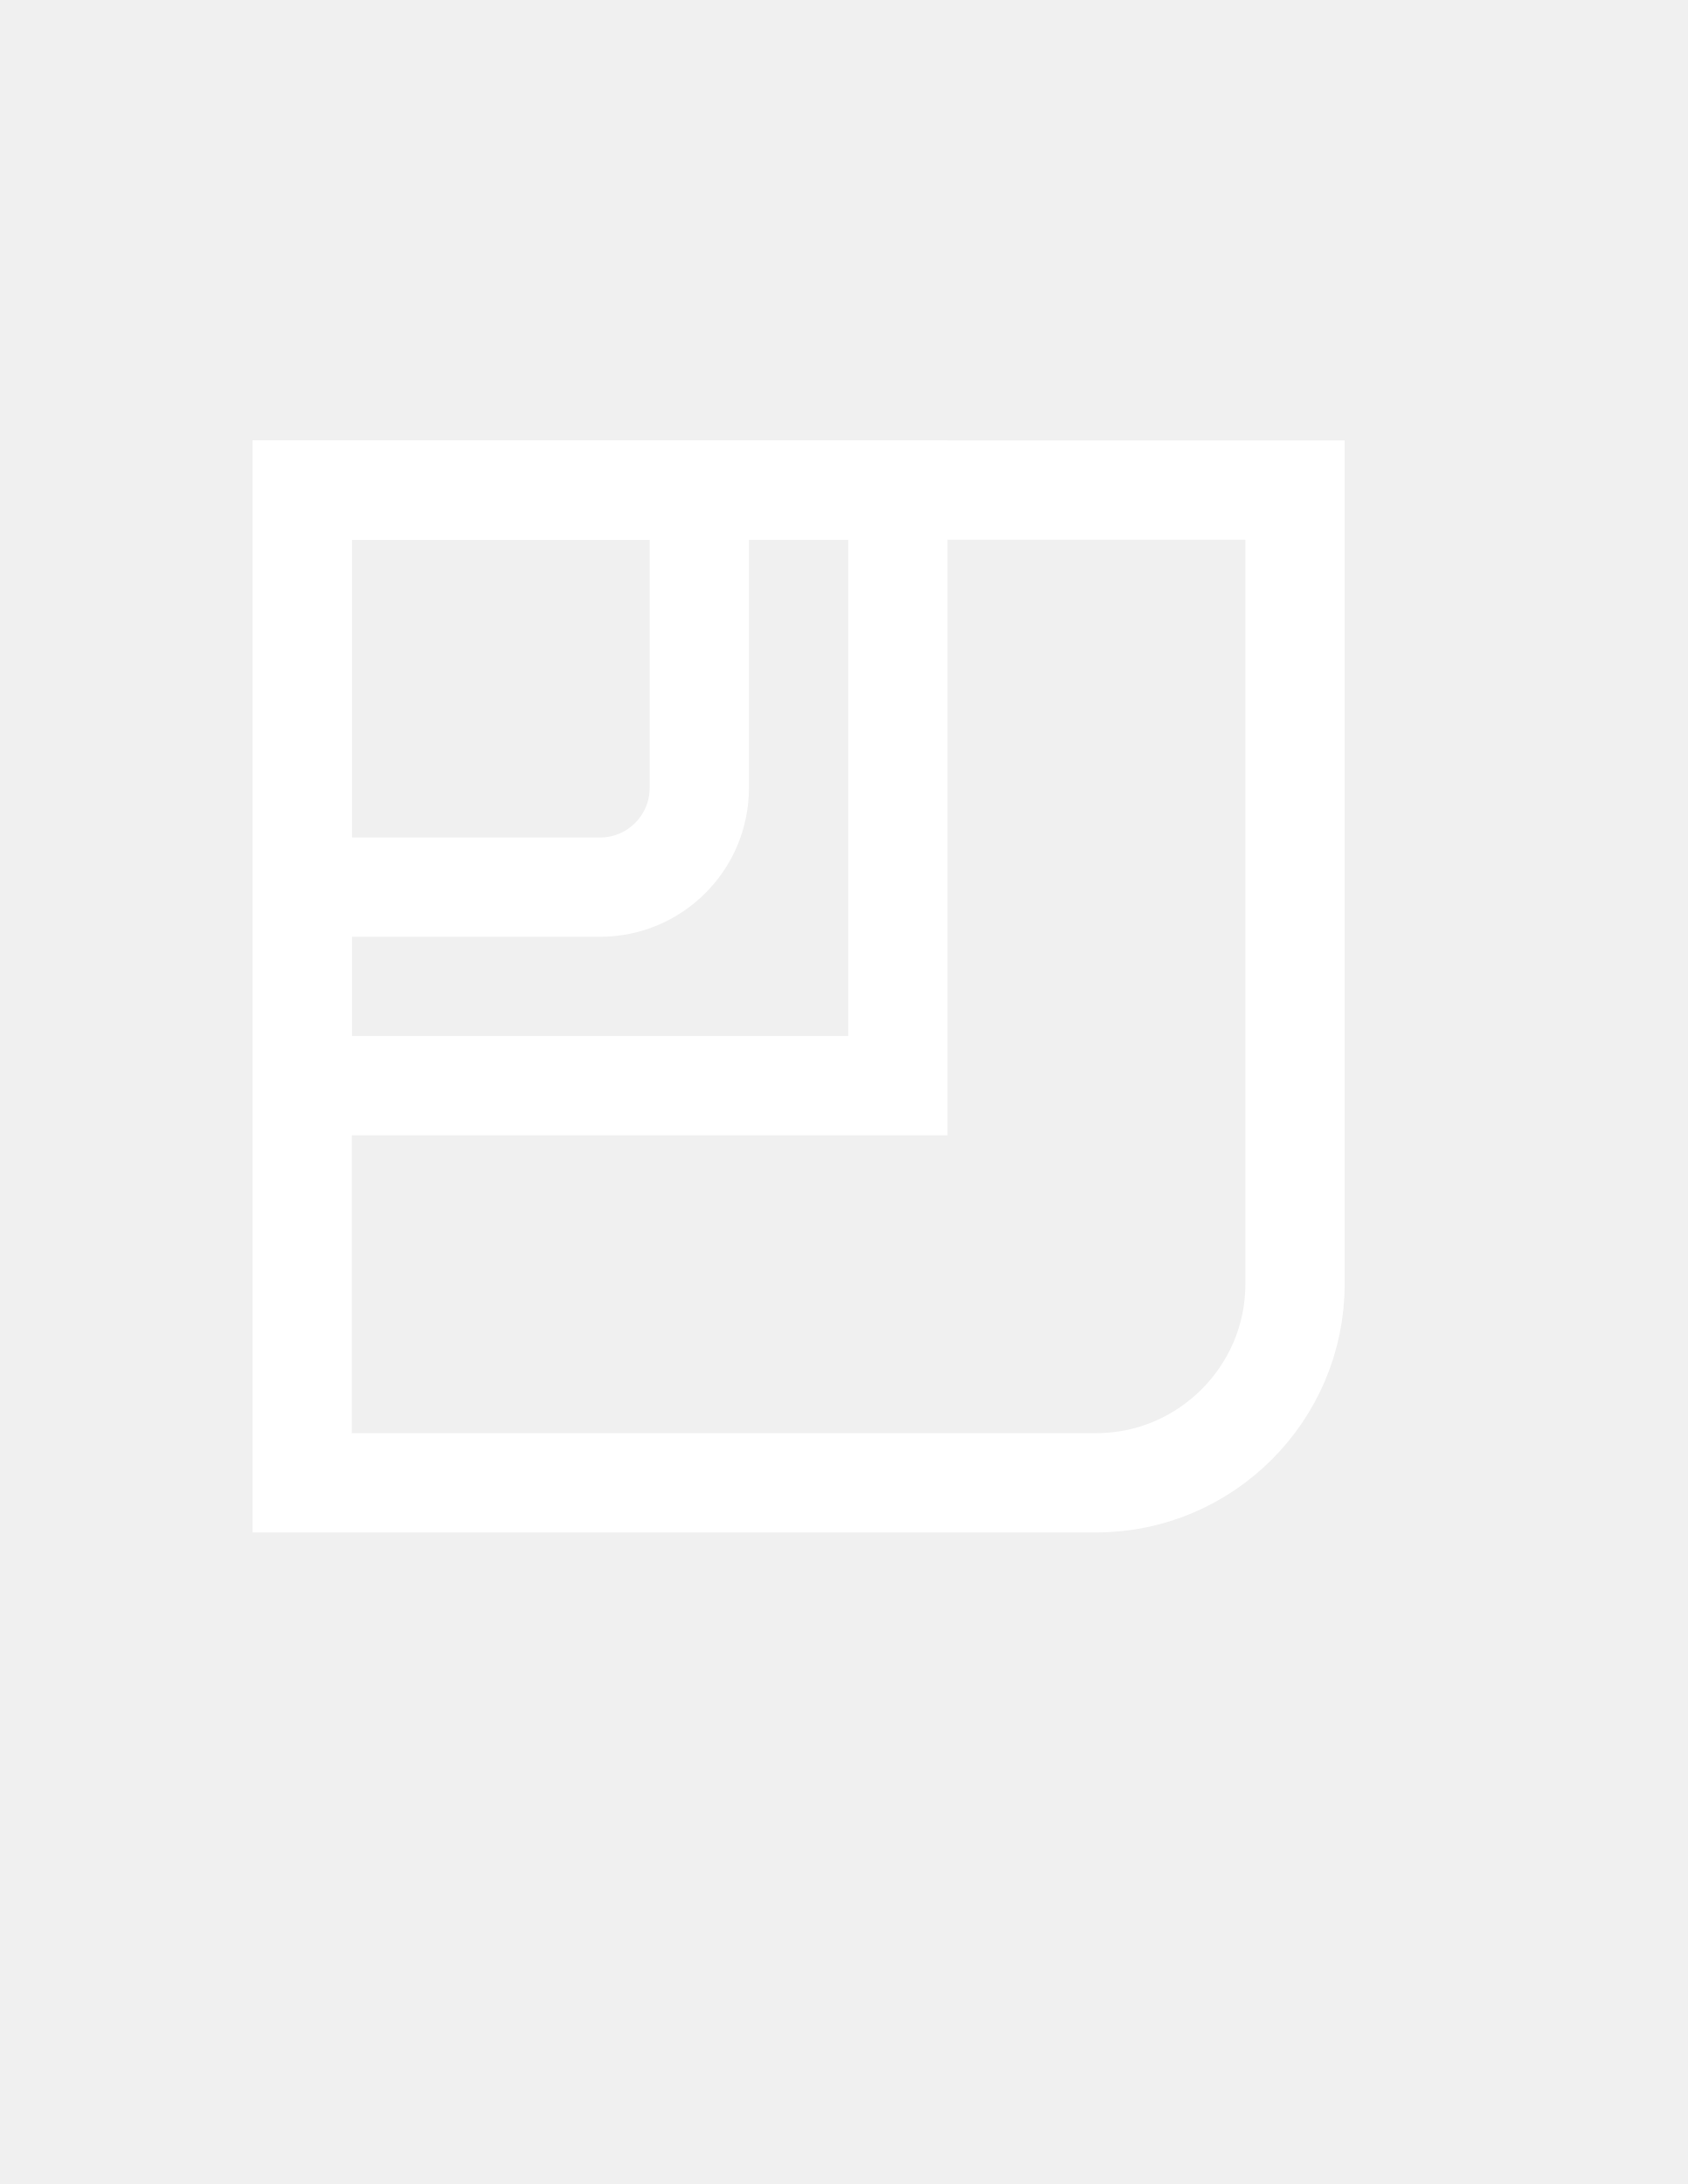
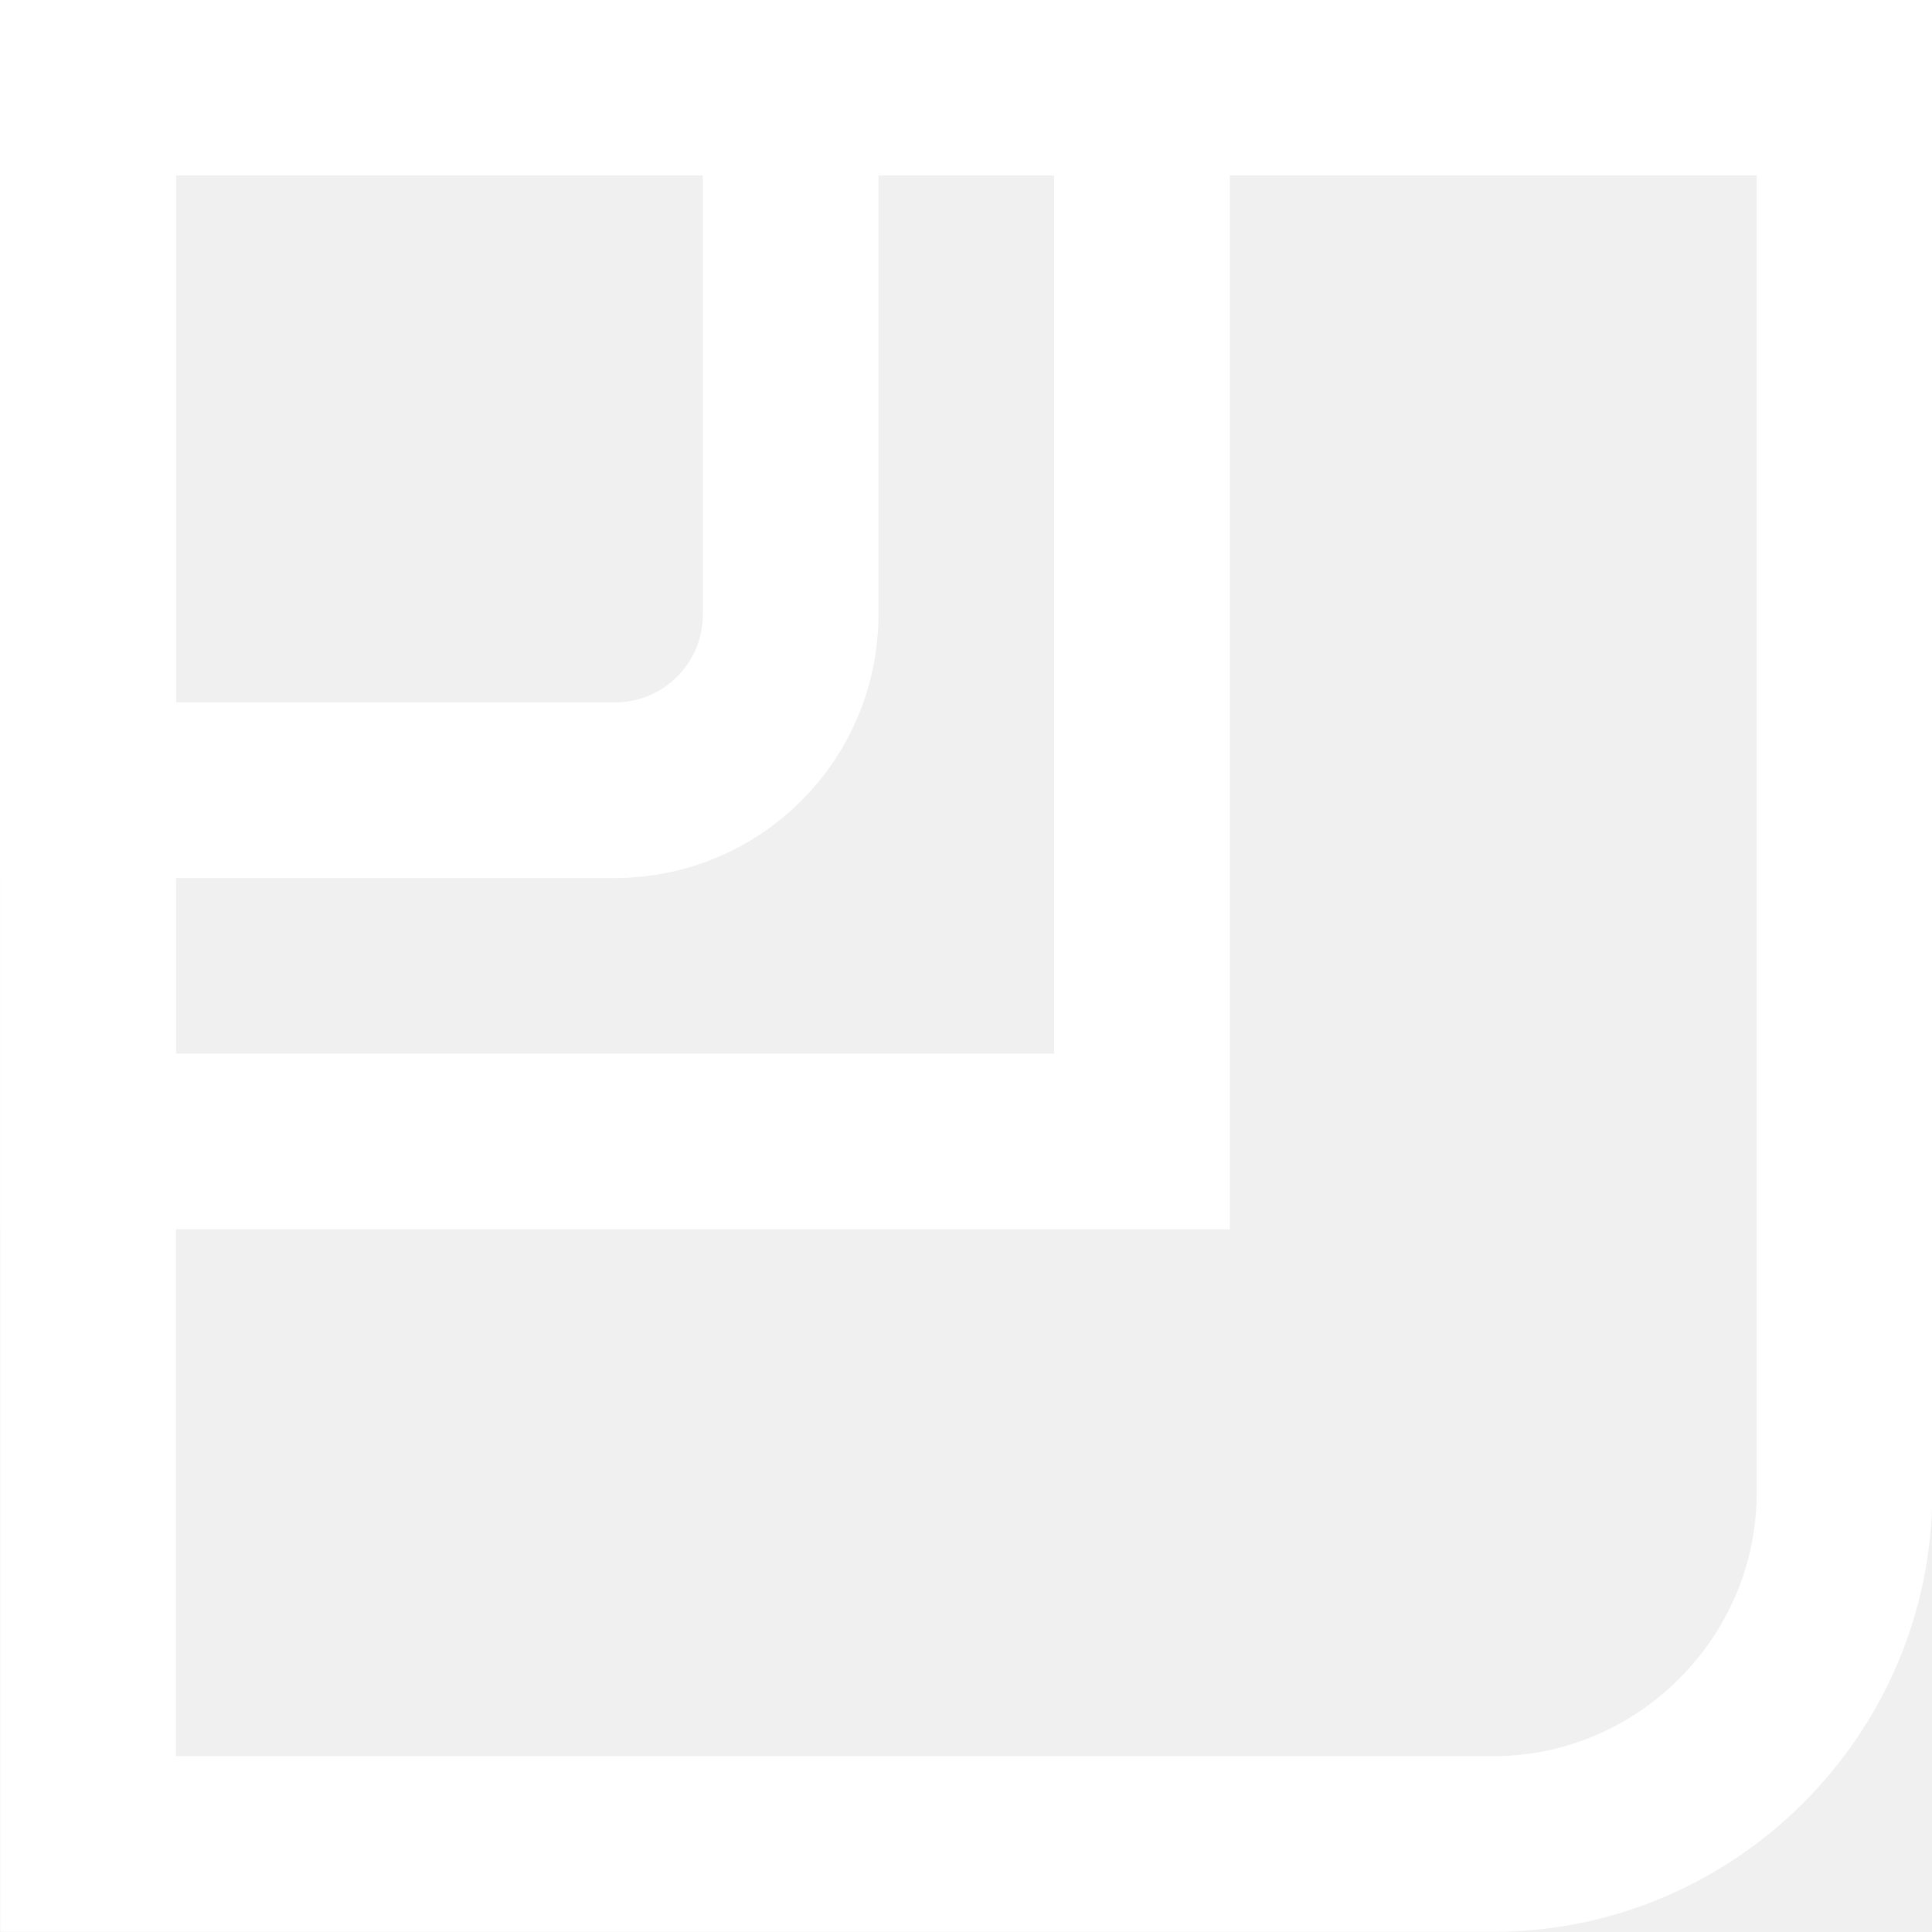
- <svg xmlns="http://www.w3.org/2000/svg" version="1.1" id="svg2" width="816" height="1056" viewBox="0 0 816 1056">
+ <svg xmlns="http://www.w3.org/2000/svg" version="1.1" id="svg2" width="528" height="528" viewBox="122 213 528 528">
  <defs id="defs6">
    <clipPath clipPathUnits="userSpaceOnUse" id="clipPath16">
      <path d="M 0,792 H 612 V 0 H 0 Z" id="path14" />
    </clipPath>
  </defs>
  <g id="g8" transform="matrix(1.333333,0,0,-1.333333,0,1056)">
    <g id="g10">
      <g id="g12" clip-path="url(#clipPath16)">
        <g id="g18" transform="translate(397.562,254.2893)">
          <path d="M 0,0 H -288 V 360 H 72 V 72 C 72,32.4 39.6,0 0,0 Z" style="fill:none;stroke:#ffffff;stroke-width:36;stroke-linecap:butt;stroke-linejoin:miter;stroke-miterlimit:10;stroke-dasharray:none;stroke-opacity:1" id="path20" />
        </g>
        <path d="m 325.562,398.289 h -216 v 216 h 216 z" style="fill:none;stroke:#ffffff;stroke-width:36;stroke-linecap:butt;stroke-linejoin:miter;stroke-miterlimit:10;stroke-dasharray:none;stroke-opacity:1" id="path22" />
        <g id="g24" transform="translate(217.562,470.2892)">
          <path d="M 0,0 H -108 V 144 H 36 V 36 C 36,16.118 19.882,0 0,0 Z" style="fill:none;stroke:#ffffff;stroke-width:36;stroke-linecap:butt;stroke-linejoin:miter;stroke-miterlimit:10;stroke-dasharray:none;stroke-opacity:1" id="path26" />
        </g>
      </g>
    </g>
  </g>
</svg>
